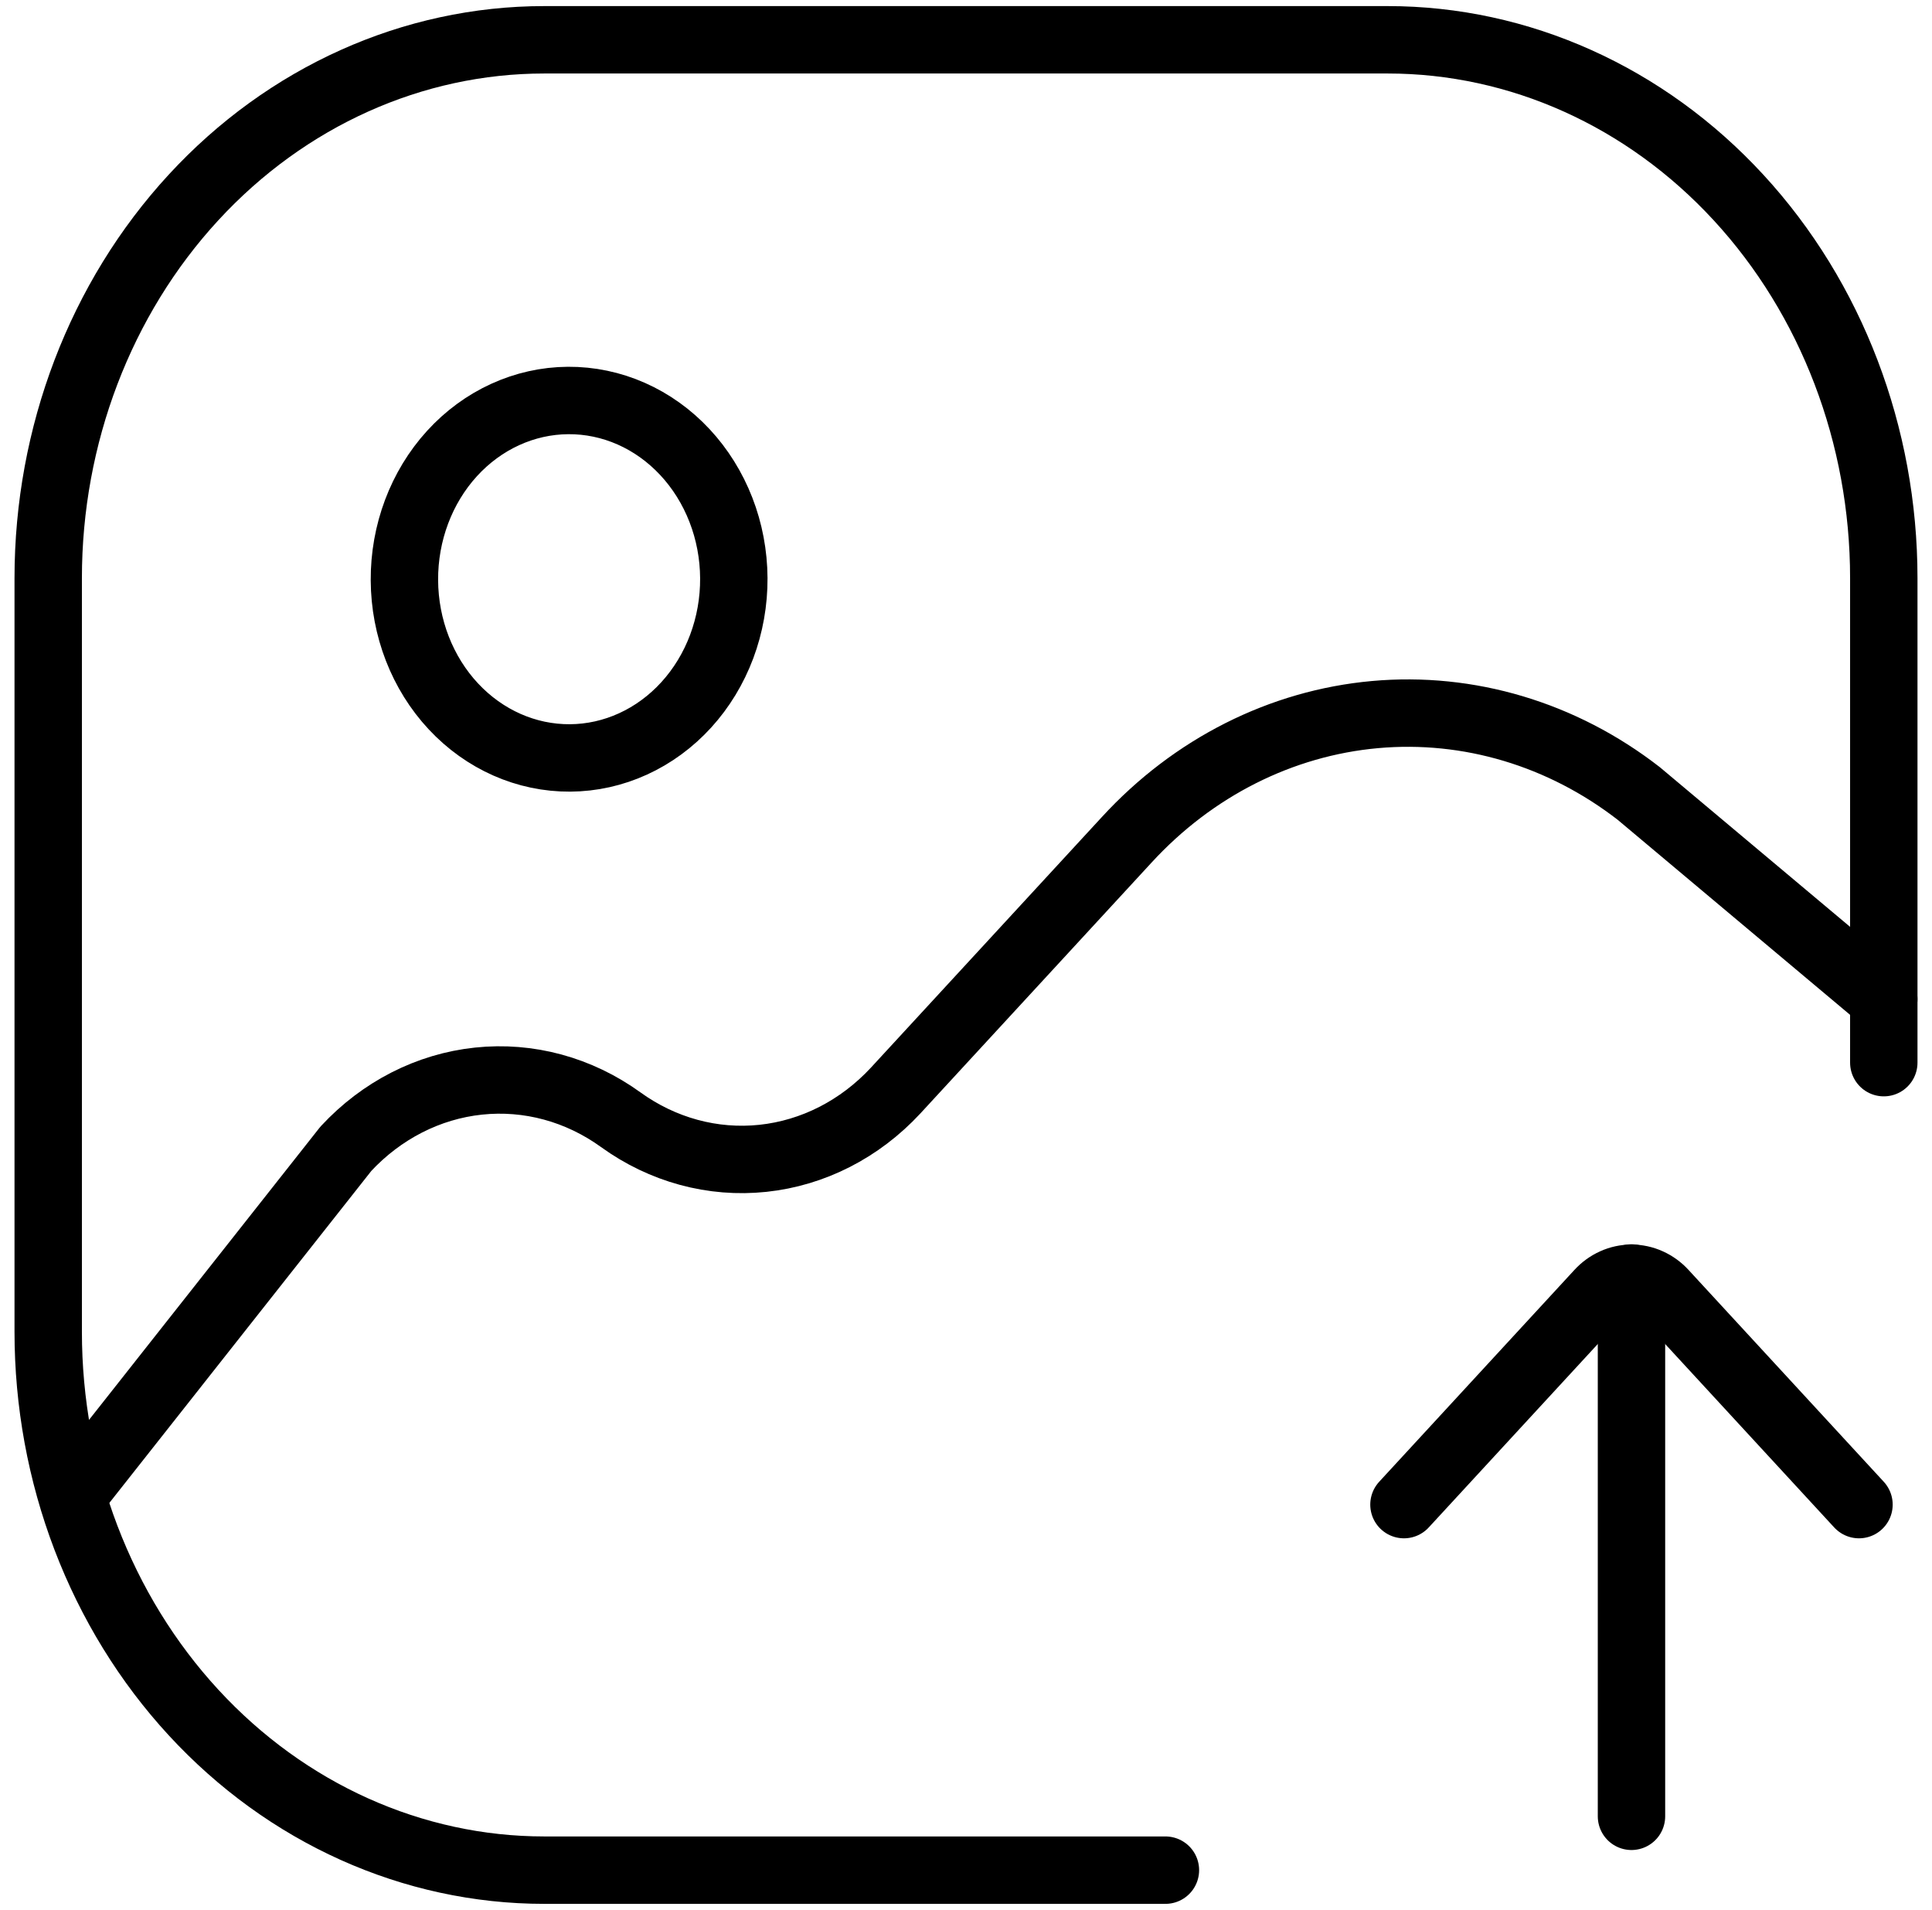
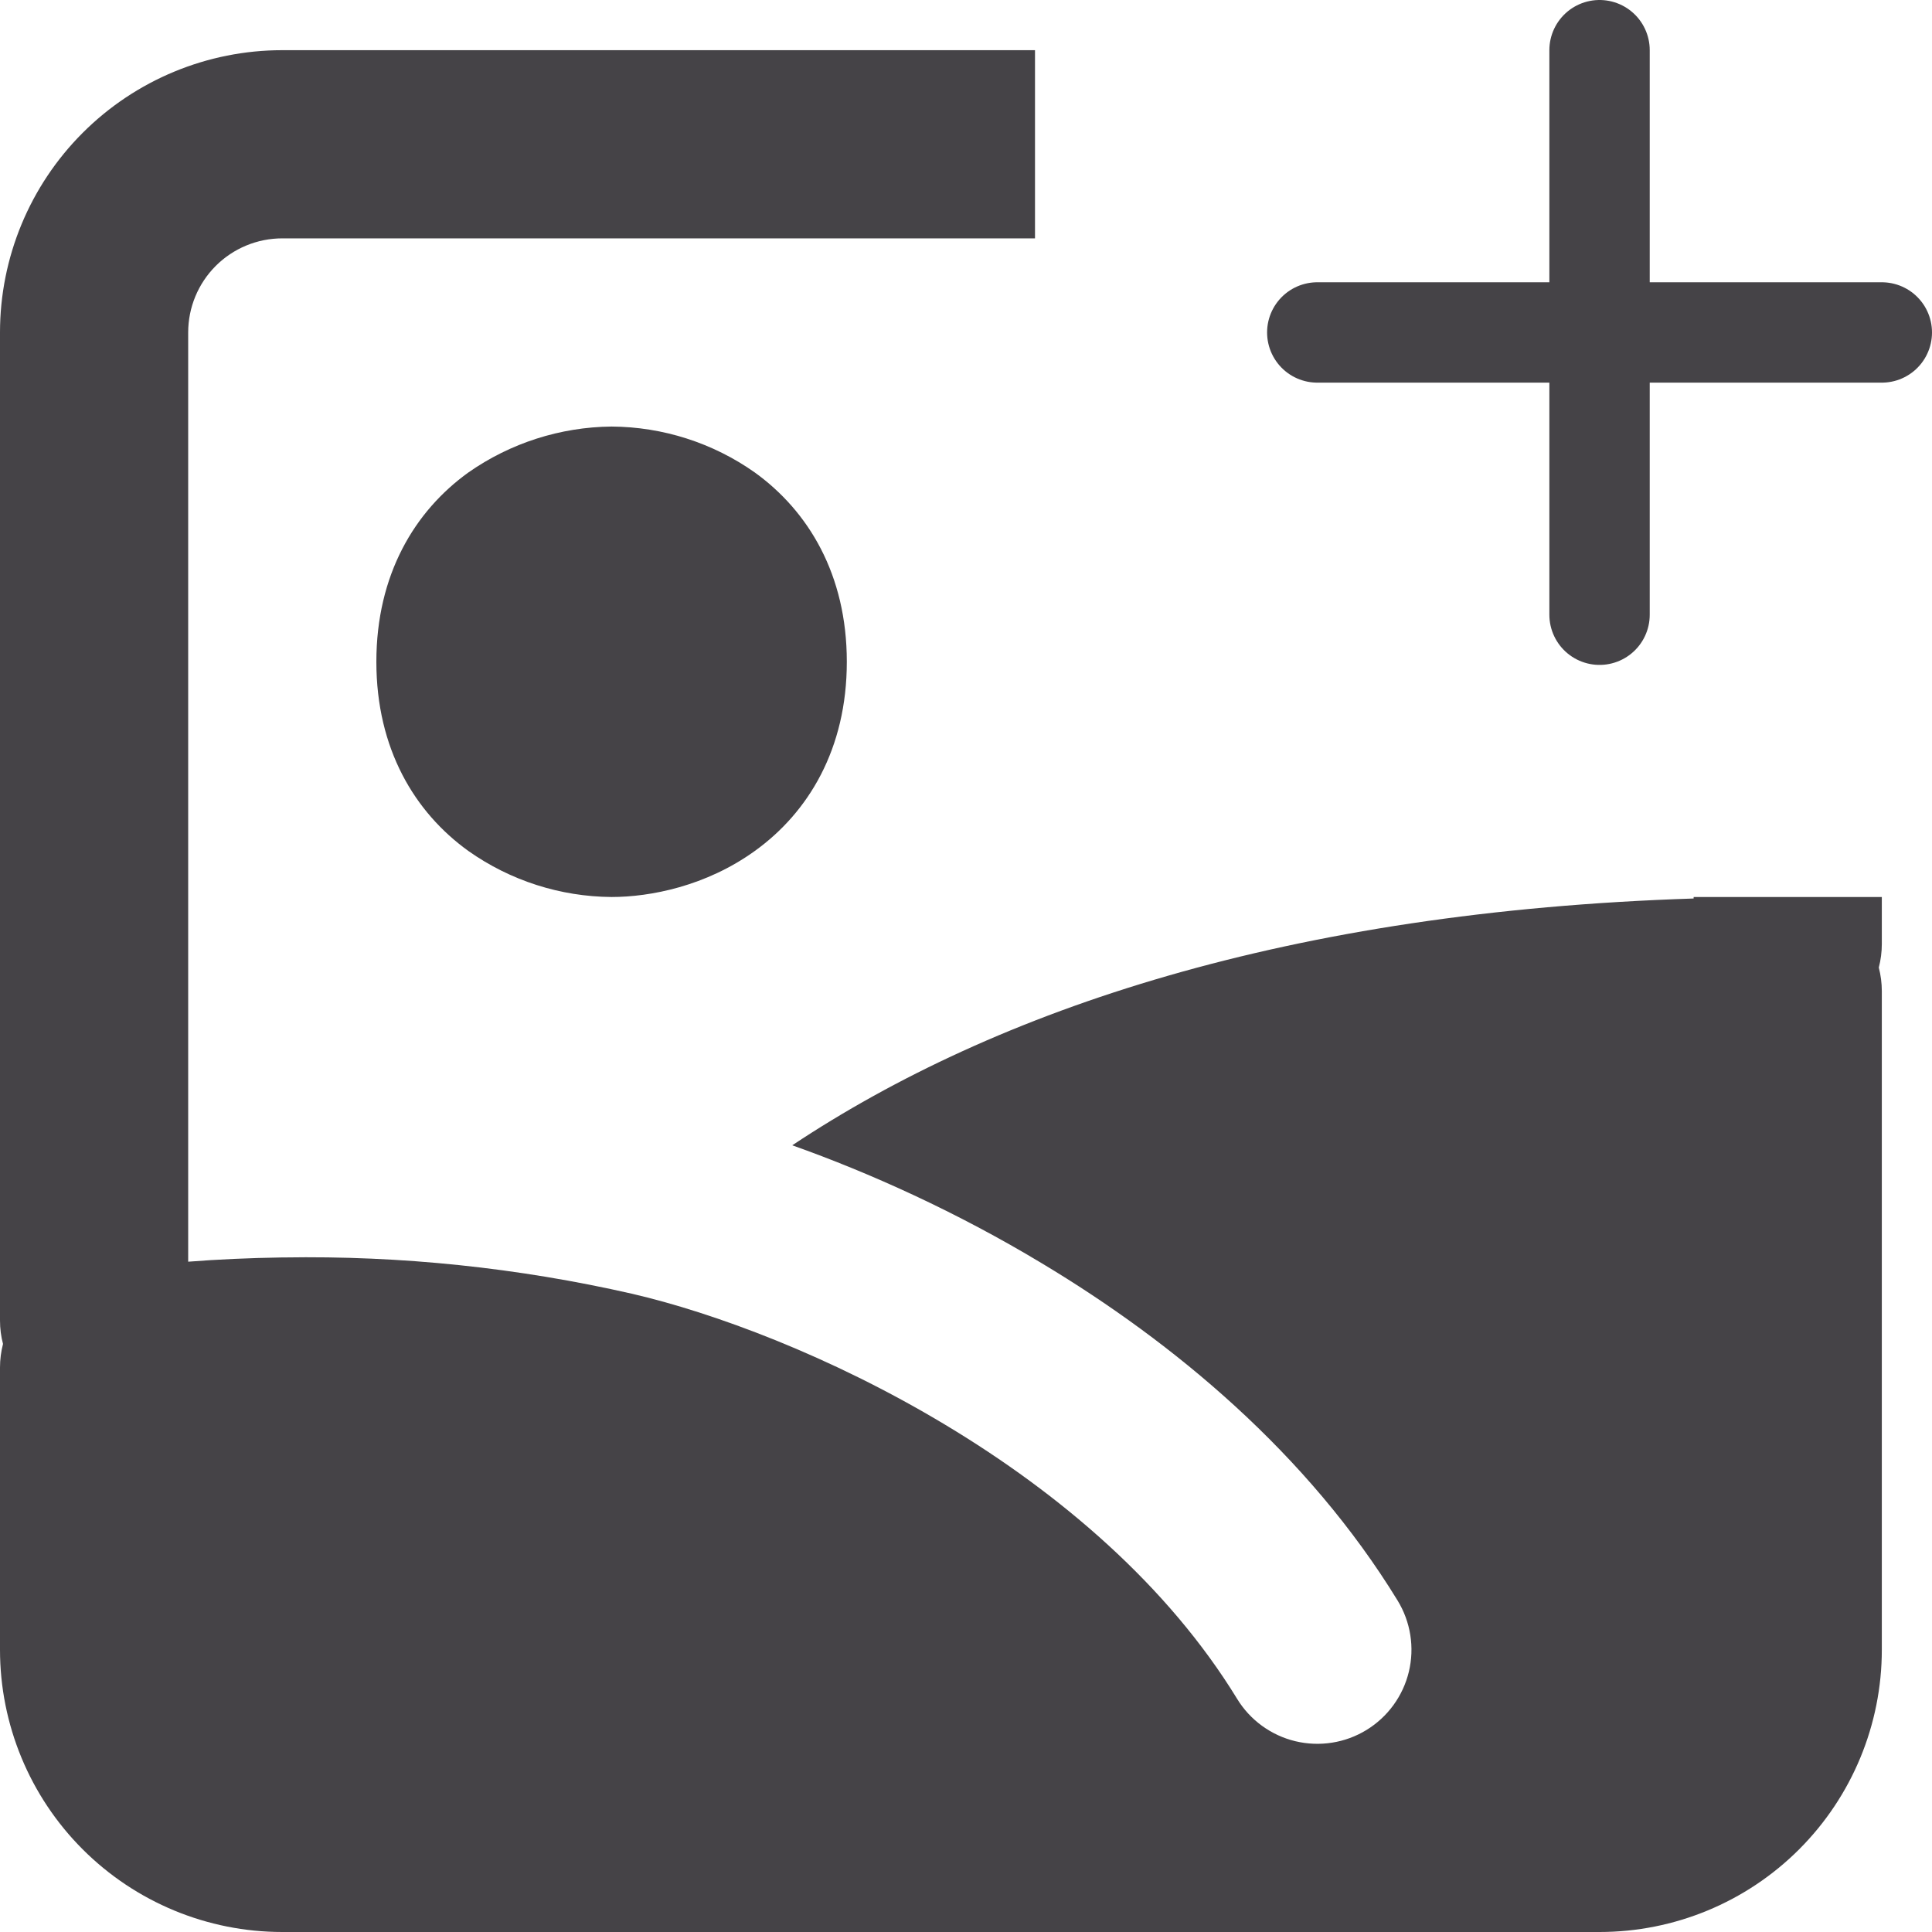
- <svg xmlns="http://www.w3.org/2000/svg" width="86" height="85" viewBox="0 0 86 85" fill="none">
+ <svg xmlns="http://www.w3.org/2000/svg" width="77" height="77" viewBox="0 0 77 77" fill="none">
  <g id="Group">
-     <path id="Vector" d="M83.854 47.292V25.729C83.854 19.375 81.528 13.281 77.386 8.788C73.245 4.295 67.628 1.771 61.771 1.771H24.229C18.372 1.771 12.755 4.295 8.614 8.788C4.472 13.281 2.146 19.375 2.146 25.729V59.271C2.146 62.417 2.717 65.532 3.827 68.439C4.937 71.346 6.563 73.987 8.614 76.212C12.755 80.705 18.372 83.229 24.229 83.229H51.877" stroke="black" stroke-width="3" stroke-linecap="round" stroke-linejoin="round" />
-     <path id="Vector_2" d="M3.294 66.458L15.396 51.125C16.985 49.413 19.071 48.348 21.3 48.113C23.53 47.877 25.766 48.484 27.63 49.831C29.494 51.178 31.73 51.786 33.96 51.55C36.189 51.314 38.275 50.25 39.864 48.538L50.155 37.373C53.112 34.154 57.027 32.18 61.201 31.802C65.376 31.425 69.538 32.669 72.945 35.312L83.854 44.465M25.378 33.731C26.34 33.725 27.293 33.513 28.18 33.107C29.067 32.702 29.872 32.111 30.549 31.368C31.226 30.625 31.761 29.744 32.124 28.777C32.487 27.809 32.671 26.774 32.665 25.729C32.659 24.685 32.464 23.651 32.09 22.689C31.716 21.726 31.171 20.853 30.486 20.119C29.801 19.385 28.99 18.804 28.098 18.41C27.206 18.016 26.252 17.817 25.289 17.823C23.345 17.836 21.485 18.686 20.118 20.186C18.751 21.687 17.99 23.715 18.002 25.825C18.013 27.935 18.797 29.953 20.18 31.435C21.564 32.918 23.433 33.744 25.378 33.731Z" stroke="black" stroke-width="3" stroke-linecap="round" stroke-linejoin="round" />
-     <path id="Vector_3" d="M72.623 56.875V80.833" stroke="black" stroke-width="3" stroke-miterlimit="10" stroke-linecap="round" />
-     <path id="Vector_4" d="M82.75 66.961L74.062 57.536C73.874 57.33 73.649 57.167 73.402 57.056C73.155 56.944 72.89 56.887 72.623 56.887C72.355 56.887 72.09 56.944 71.843 57.056C71.596 57.167 71.371 57.33 71.183 57.536L62.495 66.961" stroke="black" stroke-width="3" stroke-linecap="round" stroke-linejoin="round" />
+     <path id="Vector" d="M63.75 2V13.25M63.75 13.25V24.5M63.75 13.25H75M63.75 13.25H52.5" stroke="#454347" stroke-width="4" stroke-linecap="round" stroke-linejoin="round" />
+     <path id="Vector_2" fill-rule="evenodd" clip-rule="evenodd" d="M41.25 2H11.25C8.266 2 5.405 3.185 3.295 5.295C1.185 7.405 0 10.266 0 13.25V52.625C0 52.95 0.04 53.263 0.12 53.562C0.041 53.869 0 54.184 0 54.5V65.75C0 68.734 1.185 71.595 3.295 73.705C5.405 75.815 8.266 77 11.25 77H63.75C66.734 77 69.595 75.815 71.705 73.705C73.815 71.595 75 68.734 75 65.75V39.5C75 39.184 74.959 38.869 74.88 38.562C74.959 38.256 75 37.941 75 37.625V35.75H67.5V35.81C51.386 36.331 39.75 40.212 31.575 45.646C34.672 46.745 38.138 48.309 41.535 50.356C46.781 53.506 52.114 57.931 55.703 63.792C55.96 64.213 56.131 64.679 56.208 65.166C56.285 65.652 56.265 66.149 56.15 66.628C56.035 67.106 55.826 67.558 55.536 67.956C55.247 68.354 54.881 68.692 54.461 68.949C54.041 69.206 53.575 69.378 53.088 69.454C52.602 69.531 52.105 69.511 51.626 69.396C51.147 69.281 50.696 69.072 50.298 68.783C49.899 68.493 49.562 68.128 49.305 67.707C46.545 63.196 42.263 59.54 37.672 56.784C33.09 54.031 28.429 52.314 25.196 51.564C20.642 50.525 15.98 50.039 11.31 50.116H11.227C9.922 50.136 8.68 50.193 7.5 50.285V13.25C7.5 12.255 7.895 11.302 8.598 10.598C9.302 9.895 10.255 9.5 11.25 9.5H41.25V2ZM24.375 17C22.331 17.02 20.342 17.658 18.668 18.83C16.53 20.367 15 22.902 15 26.375C15 29.848 16.53 32.379 18.668 33.916C20.338 35.096 22.33 35.736 24.375 35.75C25.913 35.75 28.136 35.319 30.082 33.916C32.22 32.379 33.75 29.848 33.75 26.375C33.75 22.902 32.22 20.371 30.082 18.83C28.412 17.651 26.42 17.013 24.375 17Z" fill="#454347" />
  </g>
</svg>
